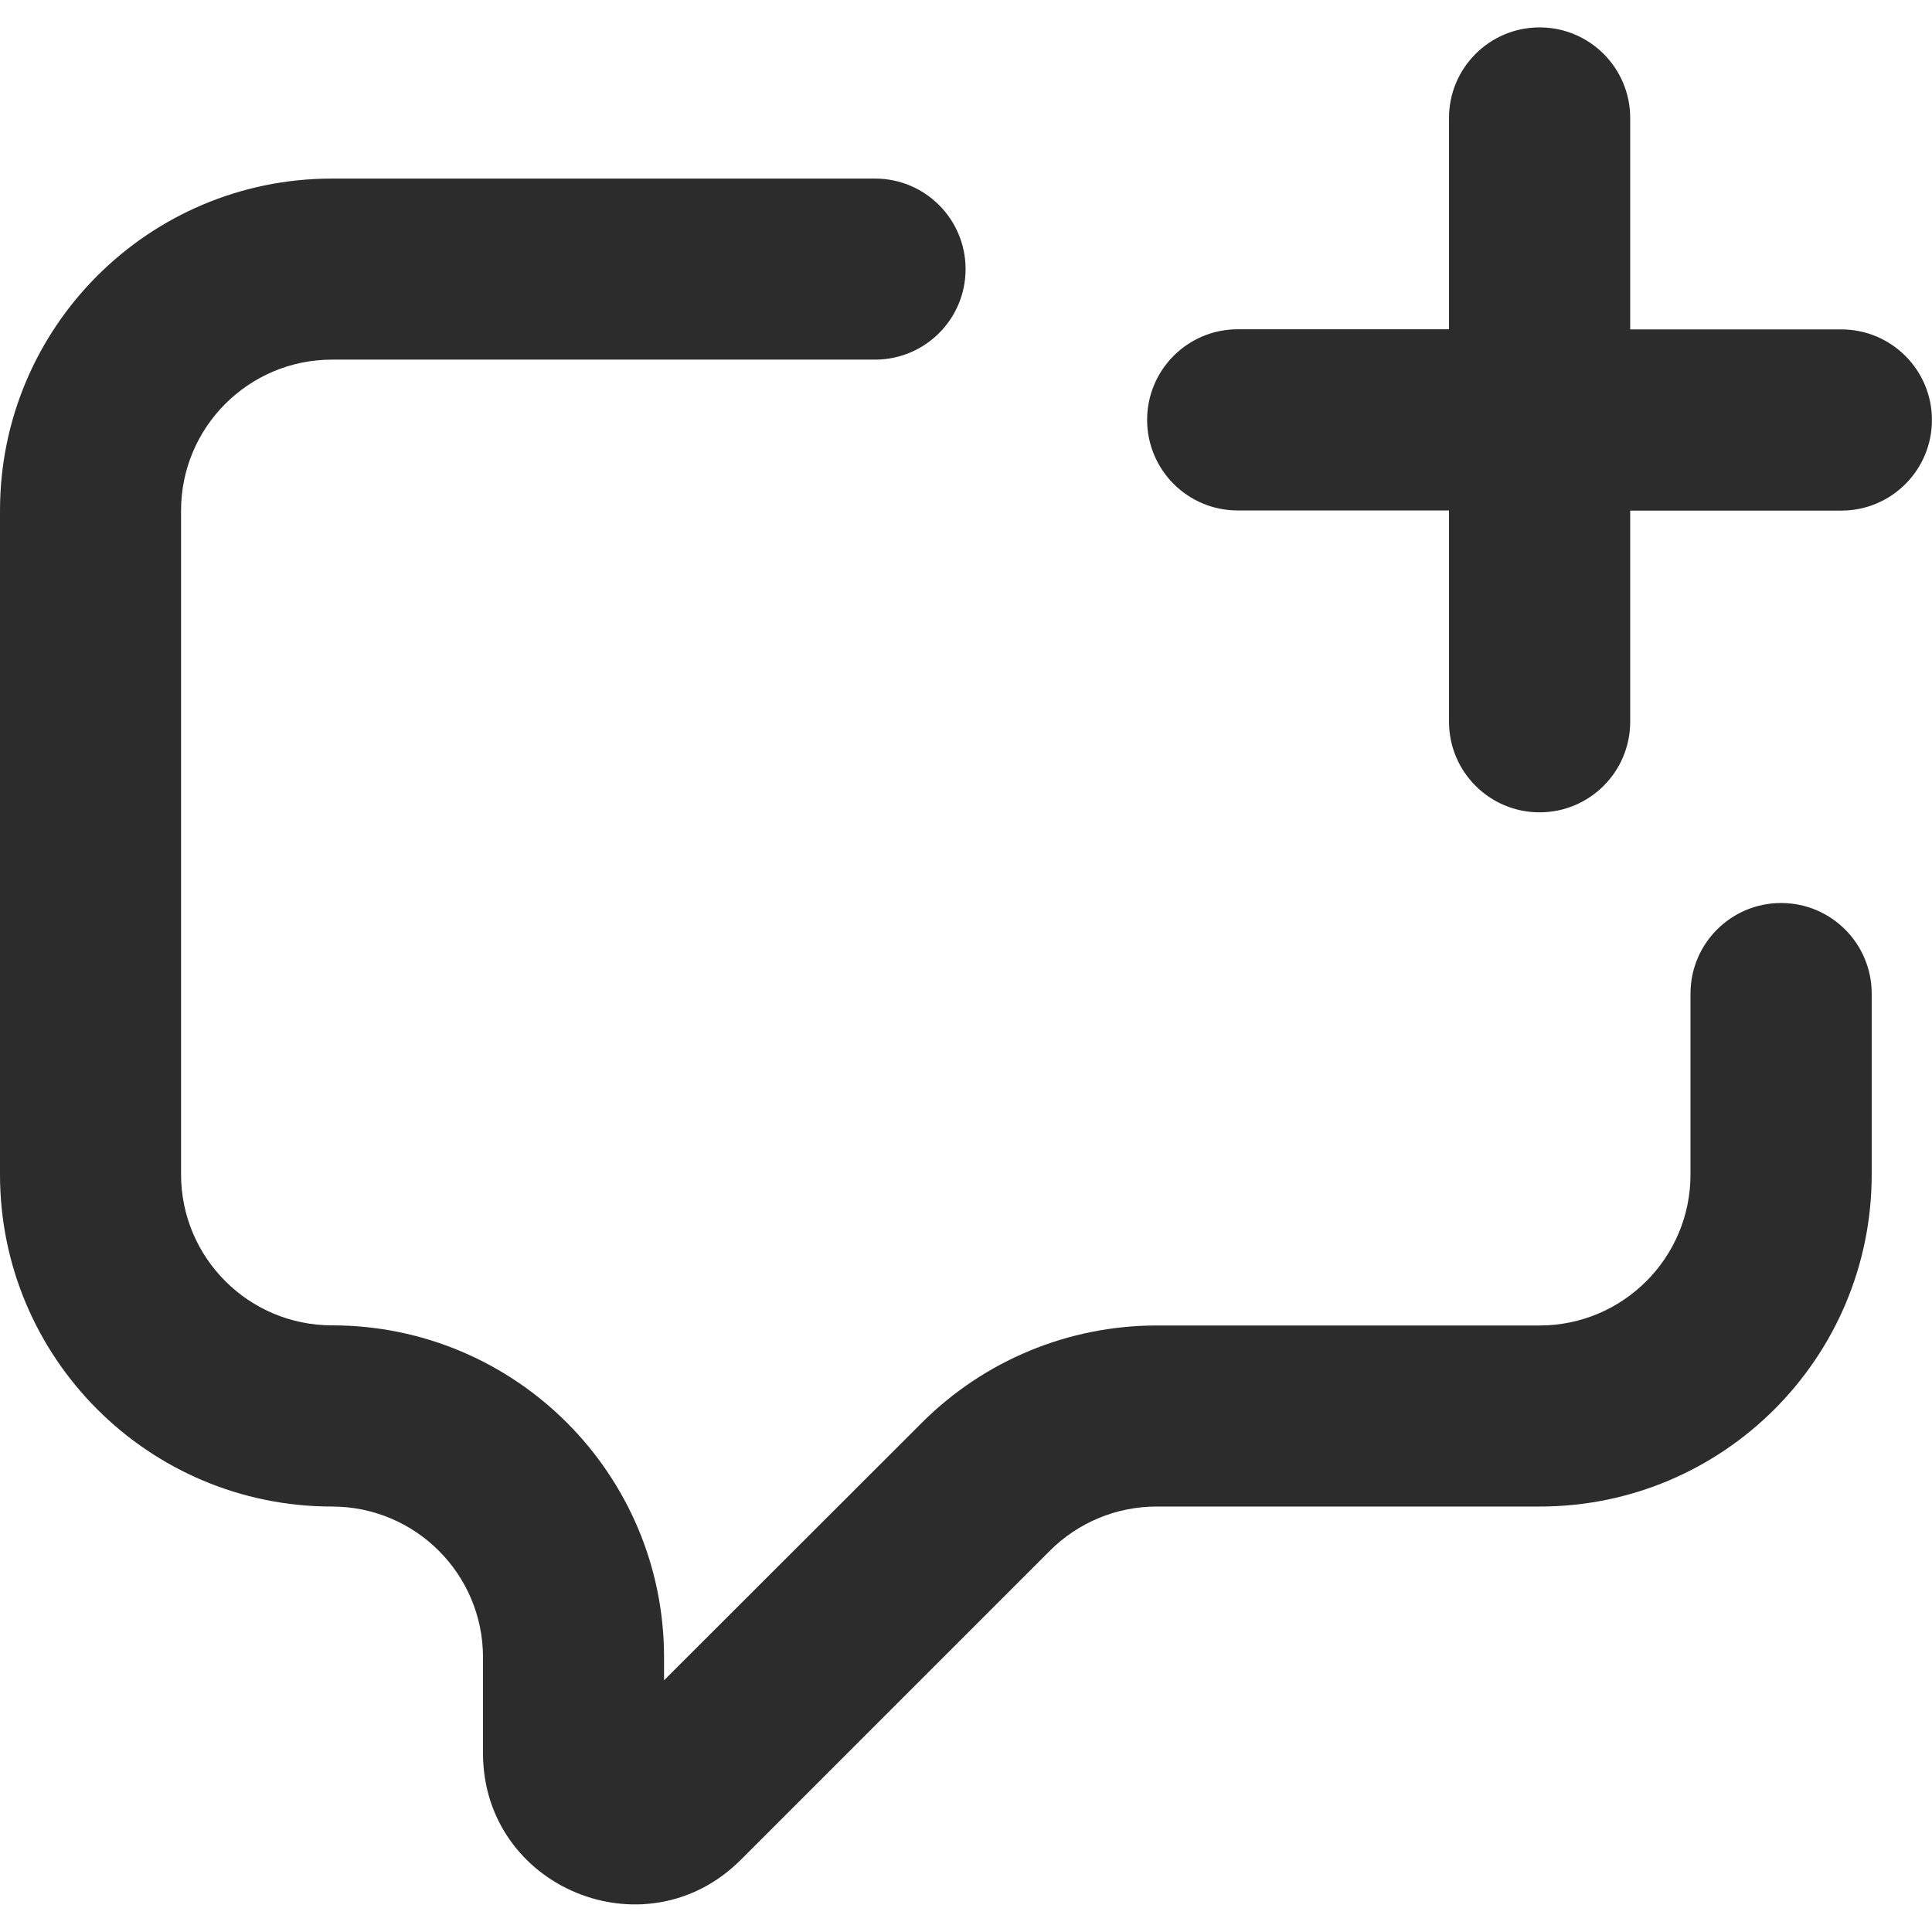
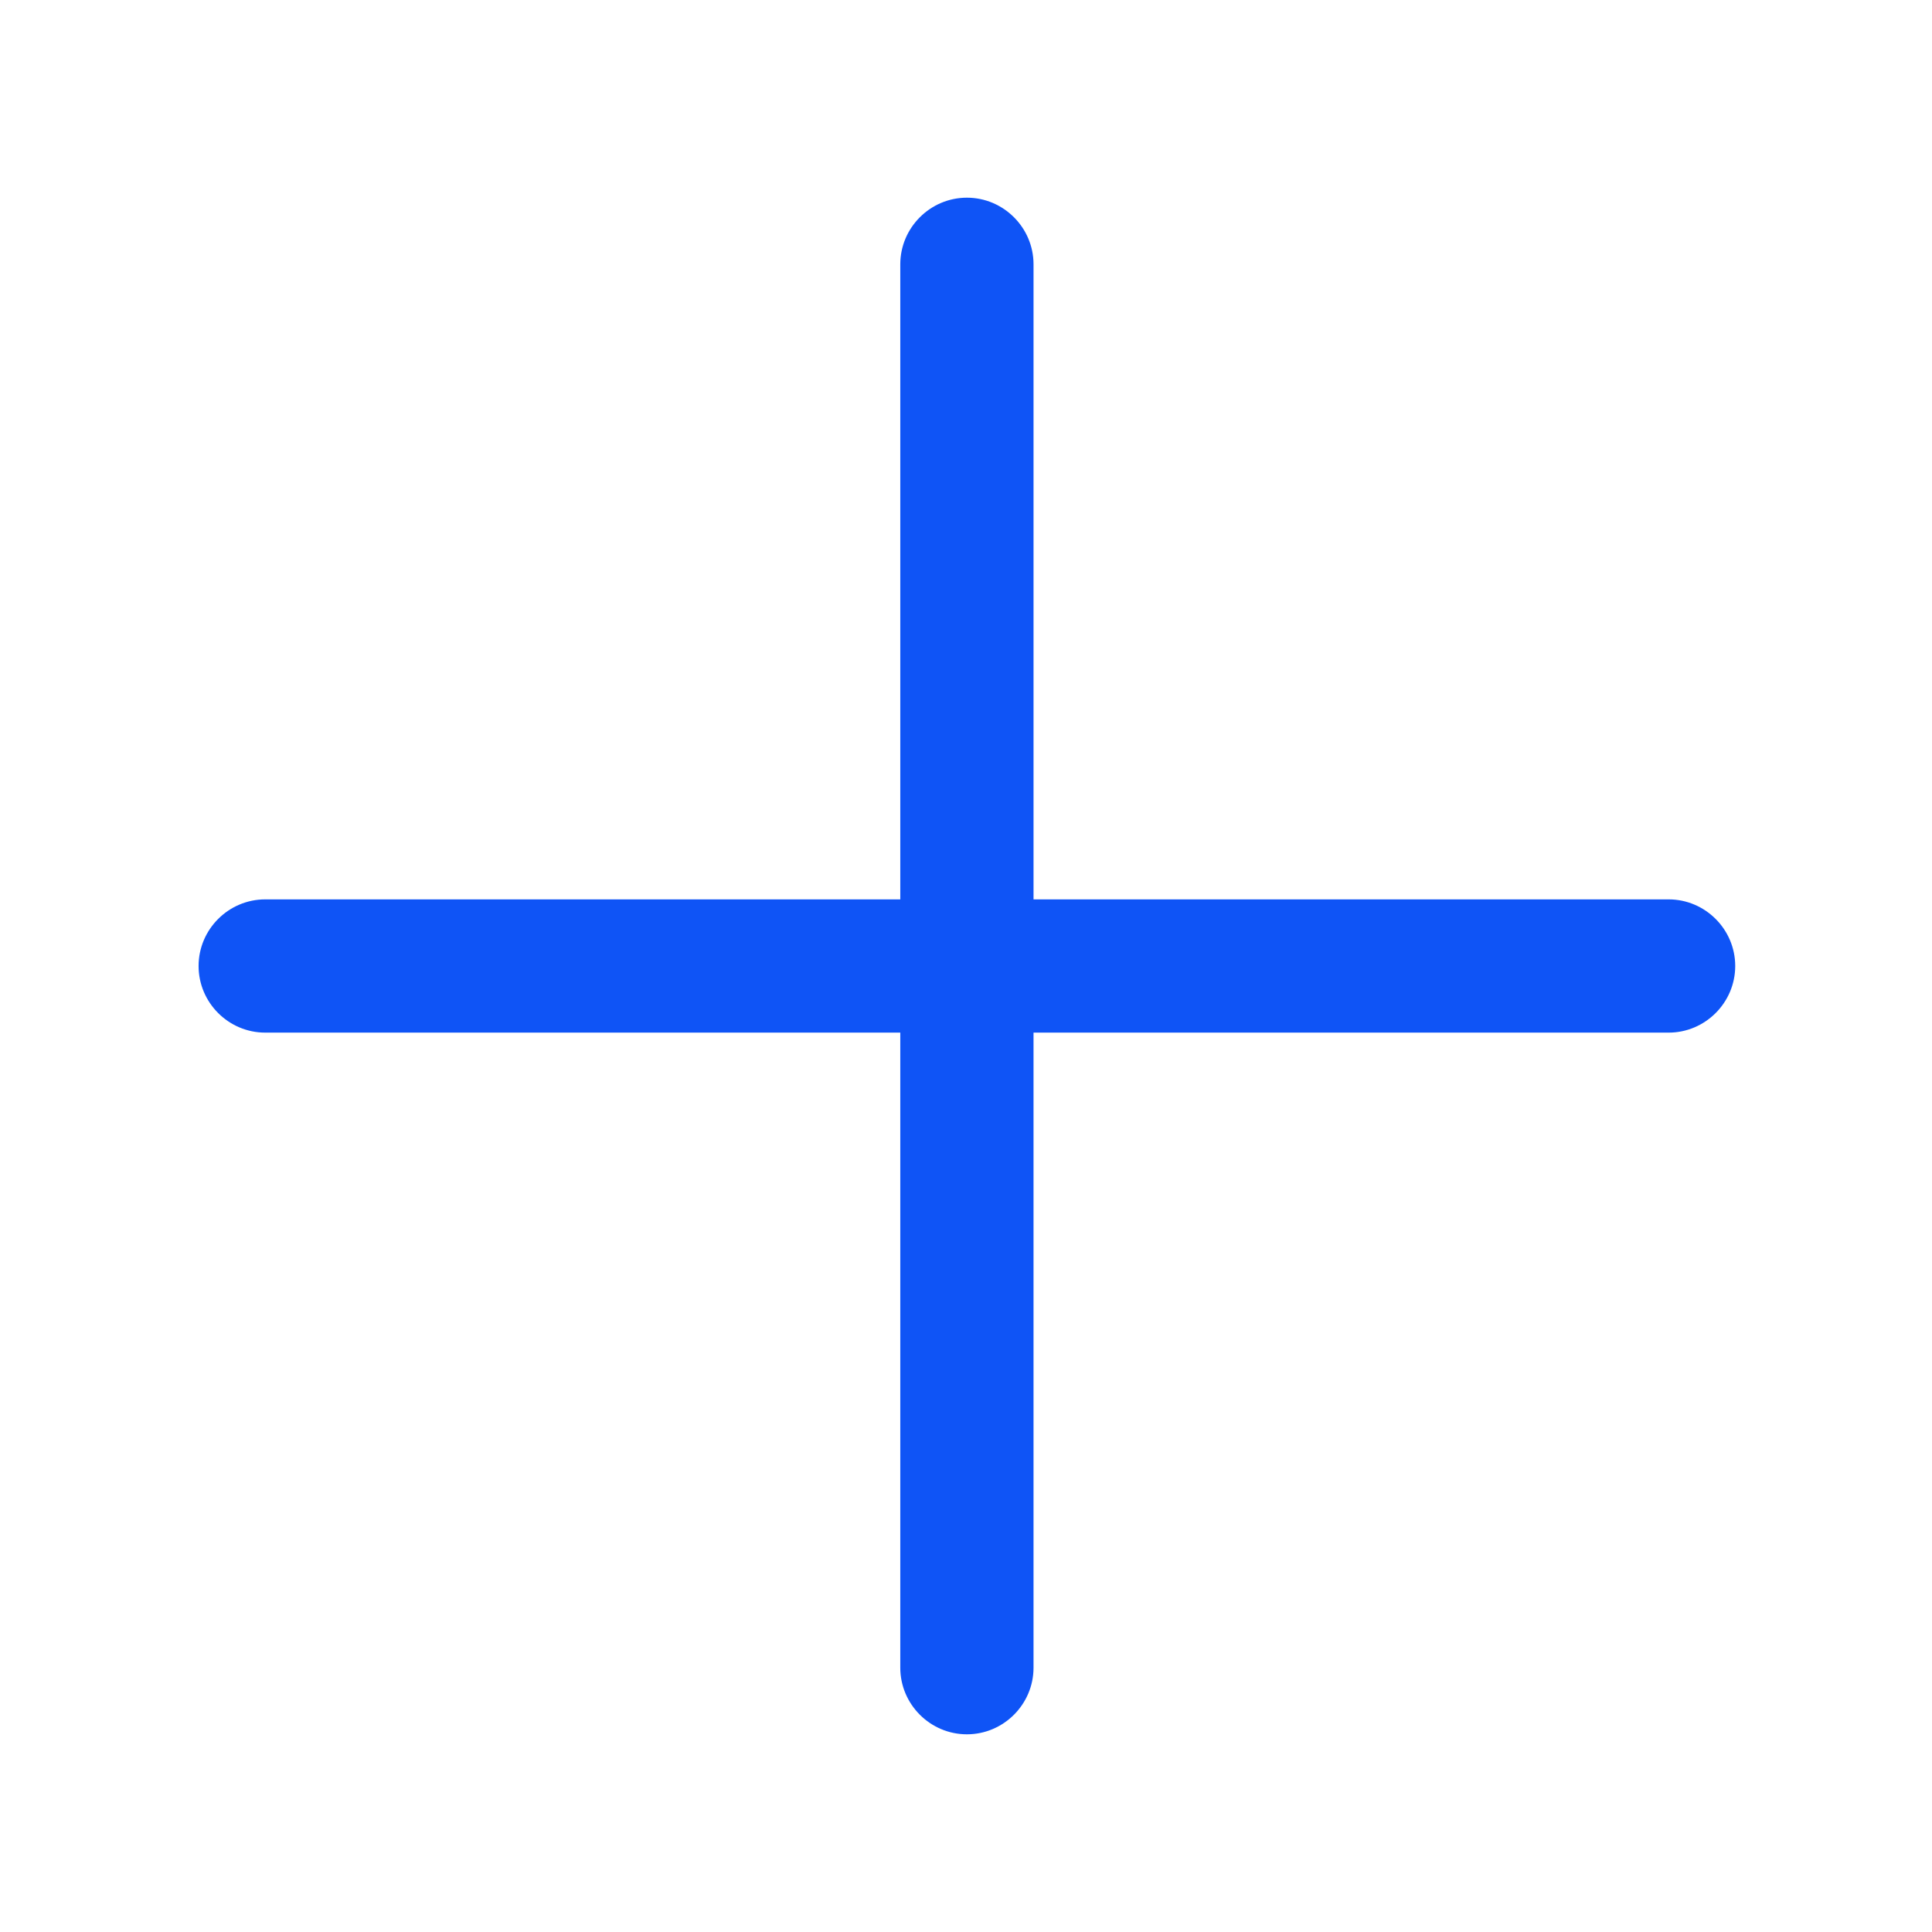
- <svg xmlns="http://www.w3.org/2000/svg" t="1742454641112" class="icon" viewBox="0 0 1024 1024" version="1.1" p-id="10981" width="500" height="500">
-   <path d="M864.037 62.537a47.982 47.982 0 0 0-96.037 0V174.52H656.018a47.982 47.982 0 0 0 0 96.036H768v111.982a47.982 47.982 0 1 0 96.037 0V270.63h111.908a47.982 47.982 0 0 0 0-96.037H864.037V62.61zM0 270.63A175.982 175.982 0 0 1 175.982 94.647h288.036a47.982 47.982 0 0 1 0 95.963H175.982c-44.179 0-80.019 35.84-80.019 80.019v351.817c0 44.178 35.84 80.018 80.019 80.018a175.982 175.982 0 0 1 175.981 175.982v12.141l136.631-136.484a175.982 175.982 0 0 1 124.416-51.566h202.972c44.178 0 80.018-35.84 80.018-80.018v-95.89a47.982 47.982 0 1 1 96.037 0v95.817A175.982 175.982 0 0 1 815.982 798.5H613.01a79.94 79.94 0 0 0-56.54 23.405l-163.84 163.84c-50.468 50.469-136.63 14.775-136.63-56.54v-50.76c0-44.179-35.84-79.945-80.018-79.945A175.982 175.982 0 0 1 0 622.446V270.629z" p-id="10982" fill="#2c2c2c" />
+ <svg xmlns="http://www.w3.org/2000/svg" t="1743409318785" class="icon" viewBox="0 0 1024 1024" version="1.1" p-id="2420" width="200" height="200">
+   <path d="M884.392 476.688h-336.6v-336.6c0-19.422-15.891-35.312-35.313-35.312-19.421 0-35.311 15.89-35.311 35.312v336.6H140.567c-19.421 0-35.312 15.89-35.312 35.311 0 19.422 15.89 35.312 35.312 35.312h336.6v336.6c0 19.421 15.89 35.311 35.311 35.311 19.422 0 35.312-15.89 35.312-35.312V547.312h336.6c19.421 0 35.312-15.89 35.312-35.312 0.001-19.421-15.89-35.312-35.31-35.312z" fill="#0f54f6" p-id="2421" />
</svg>
